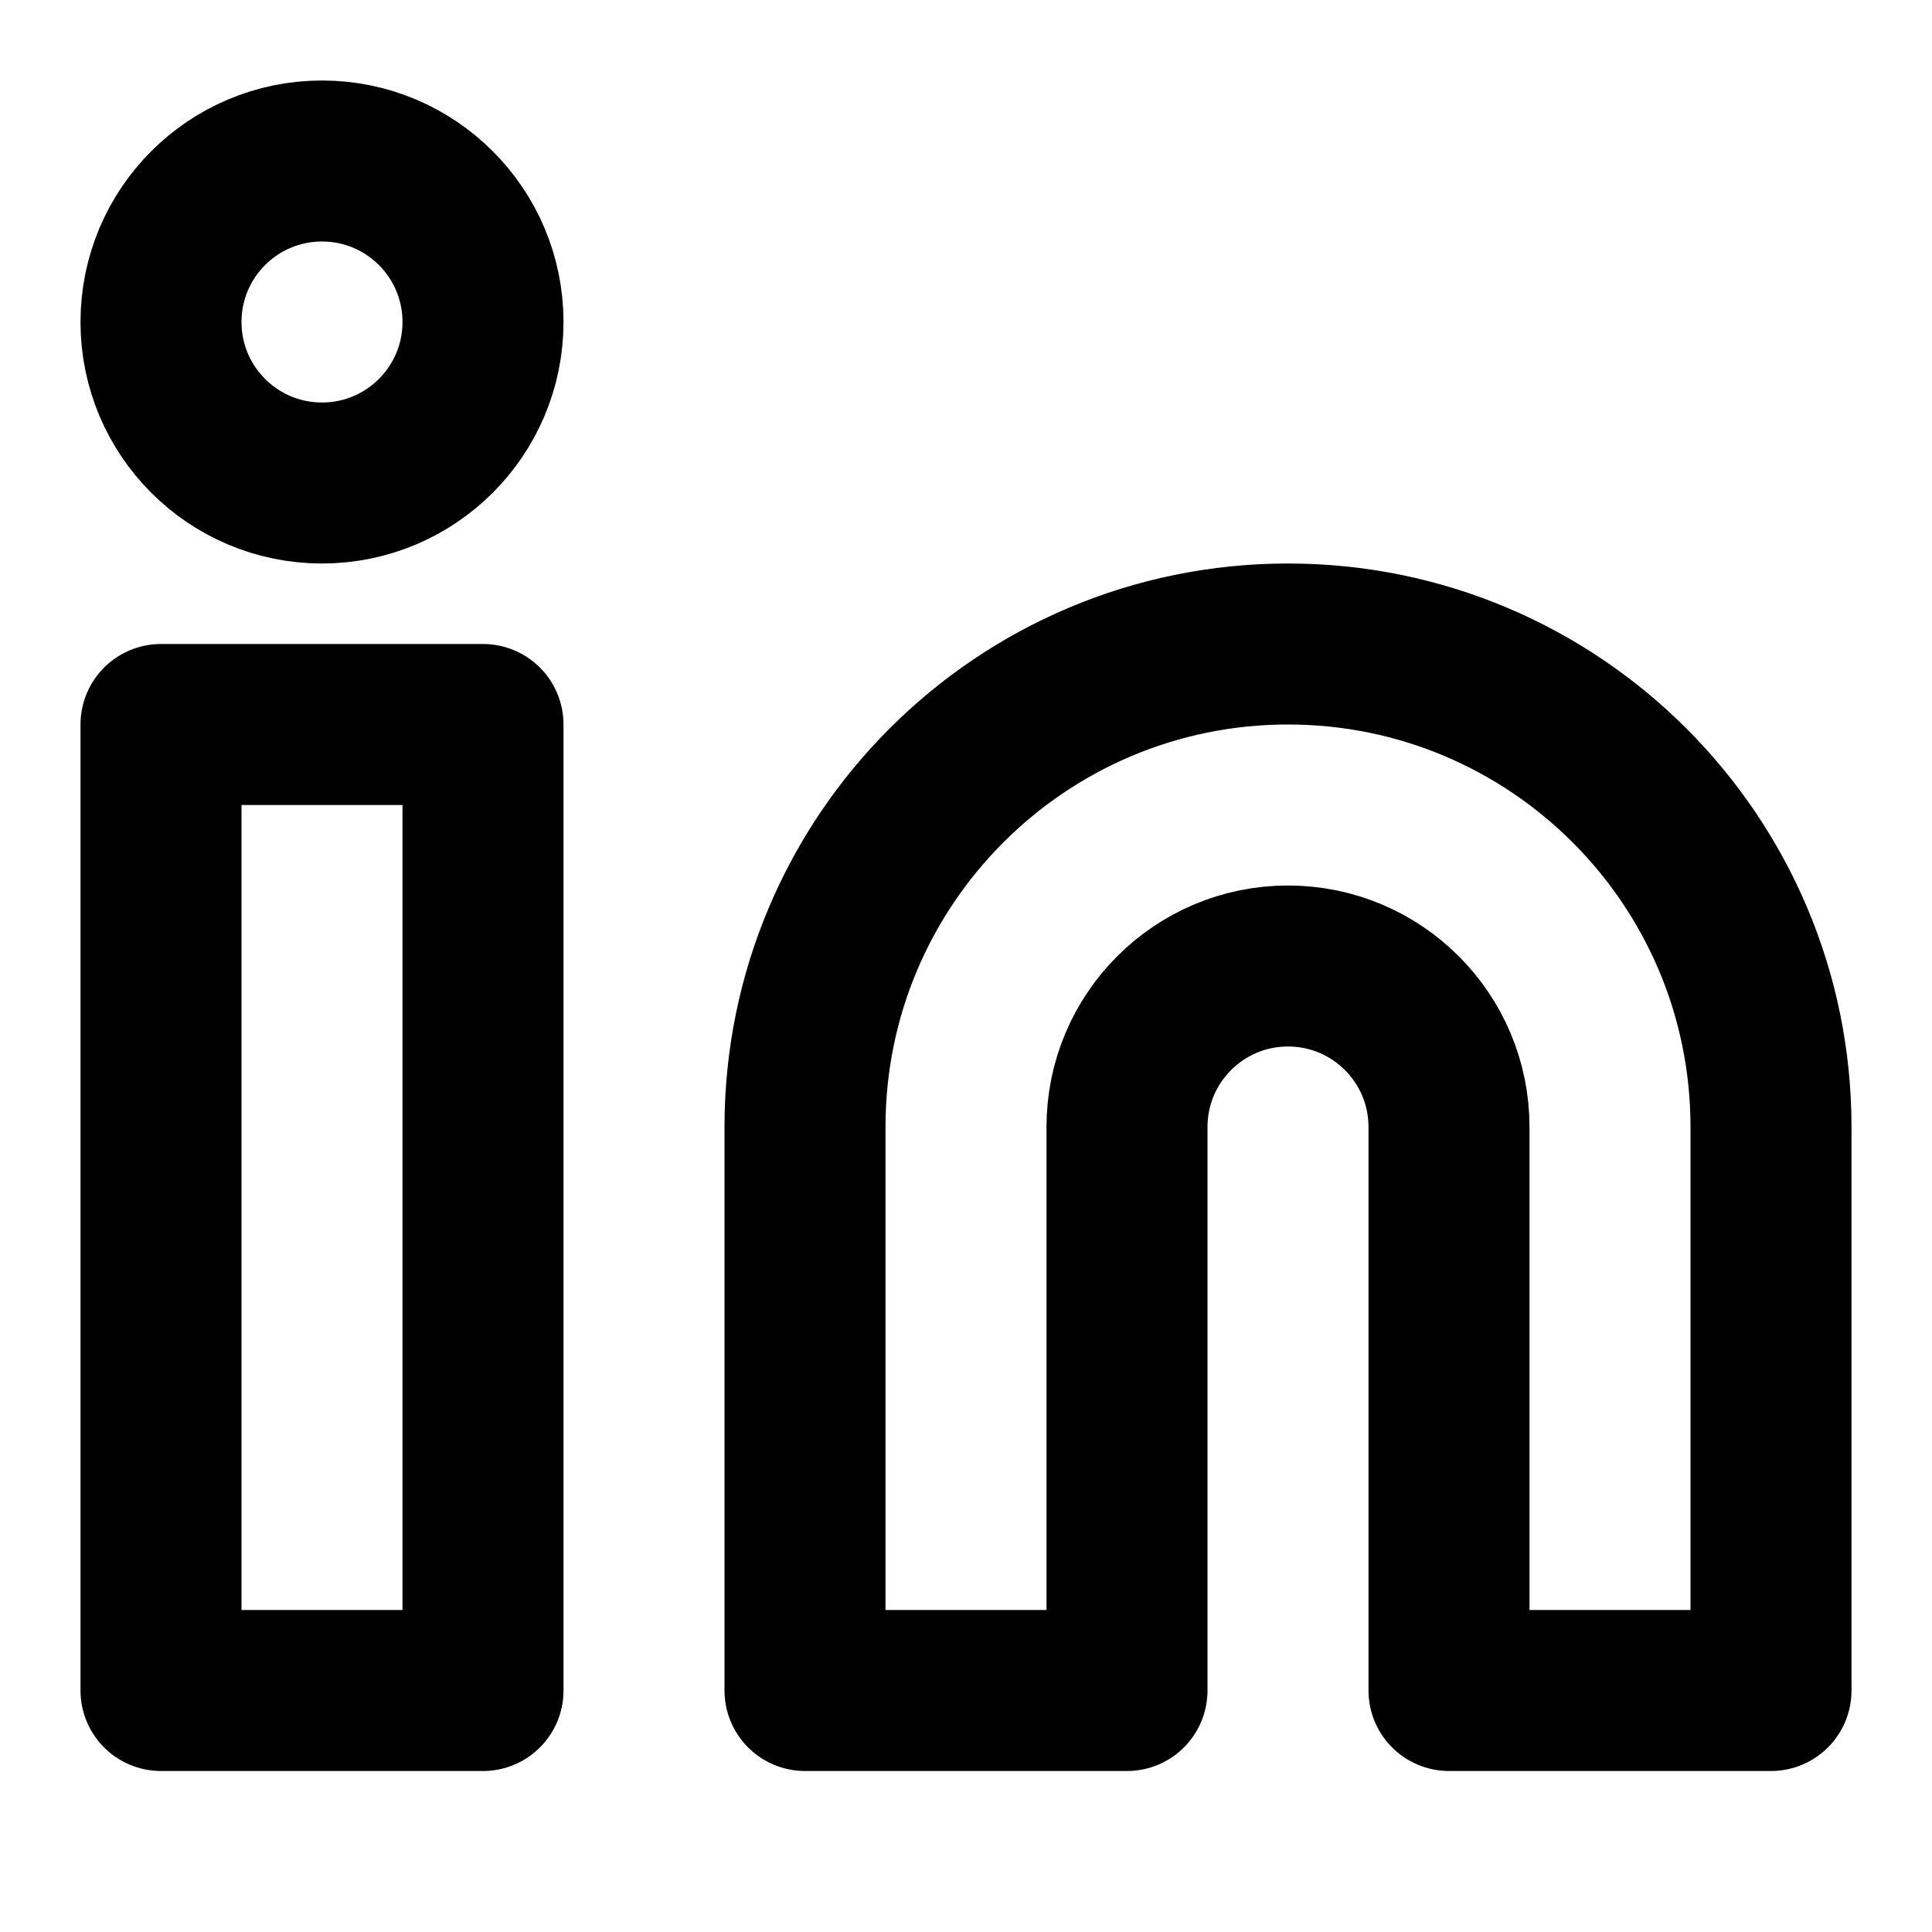
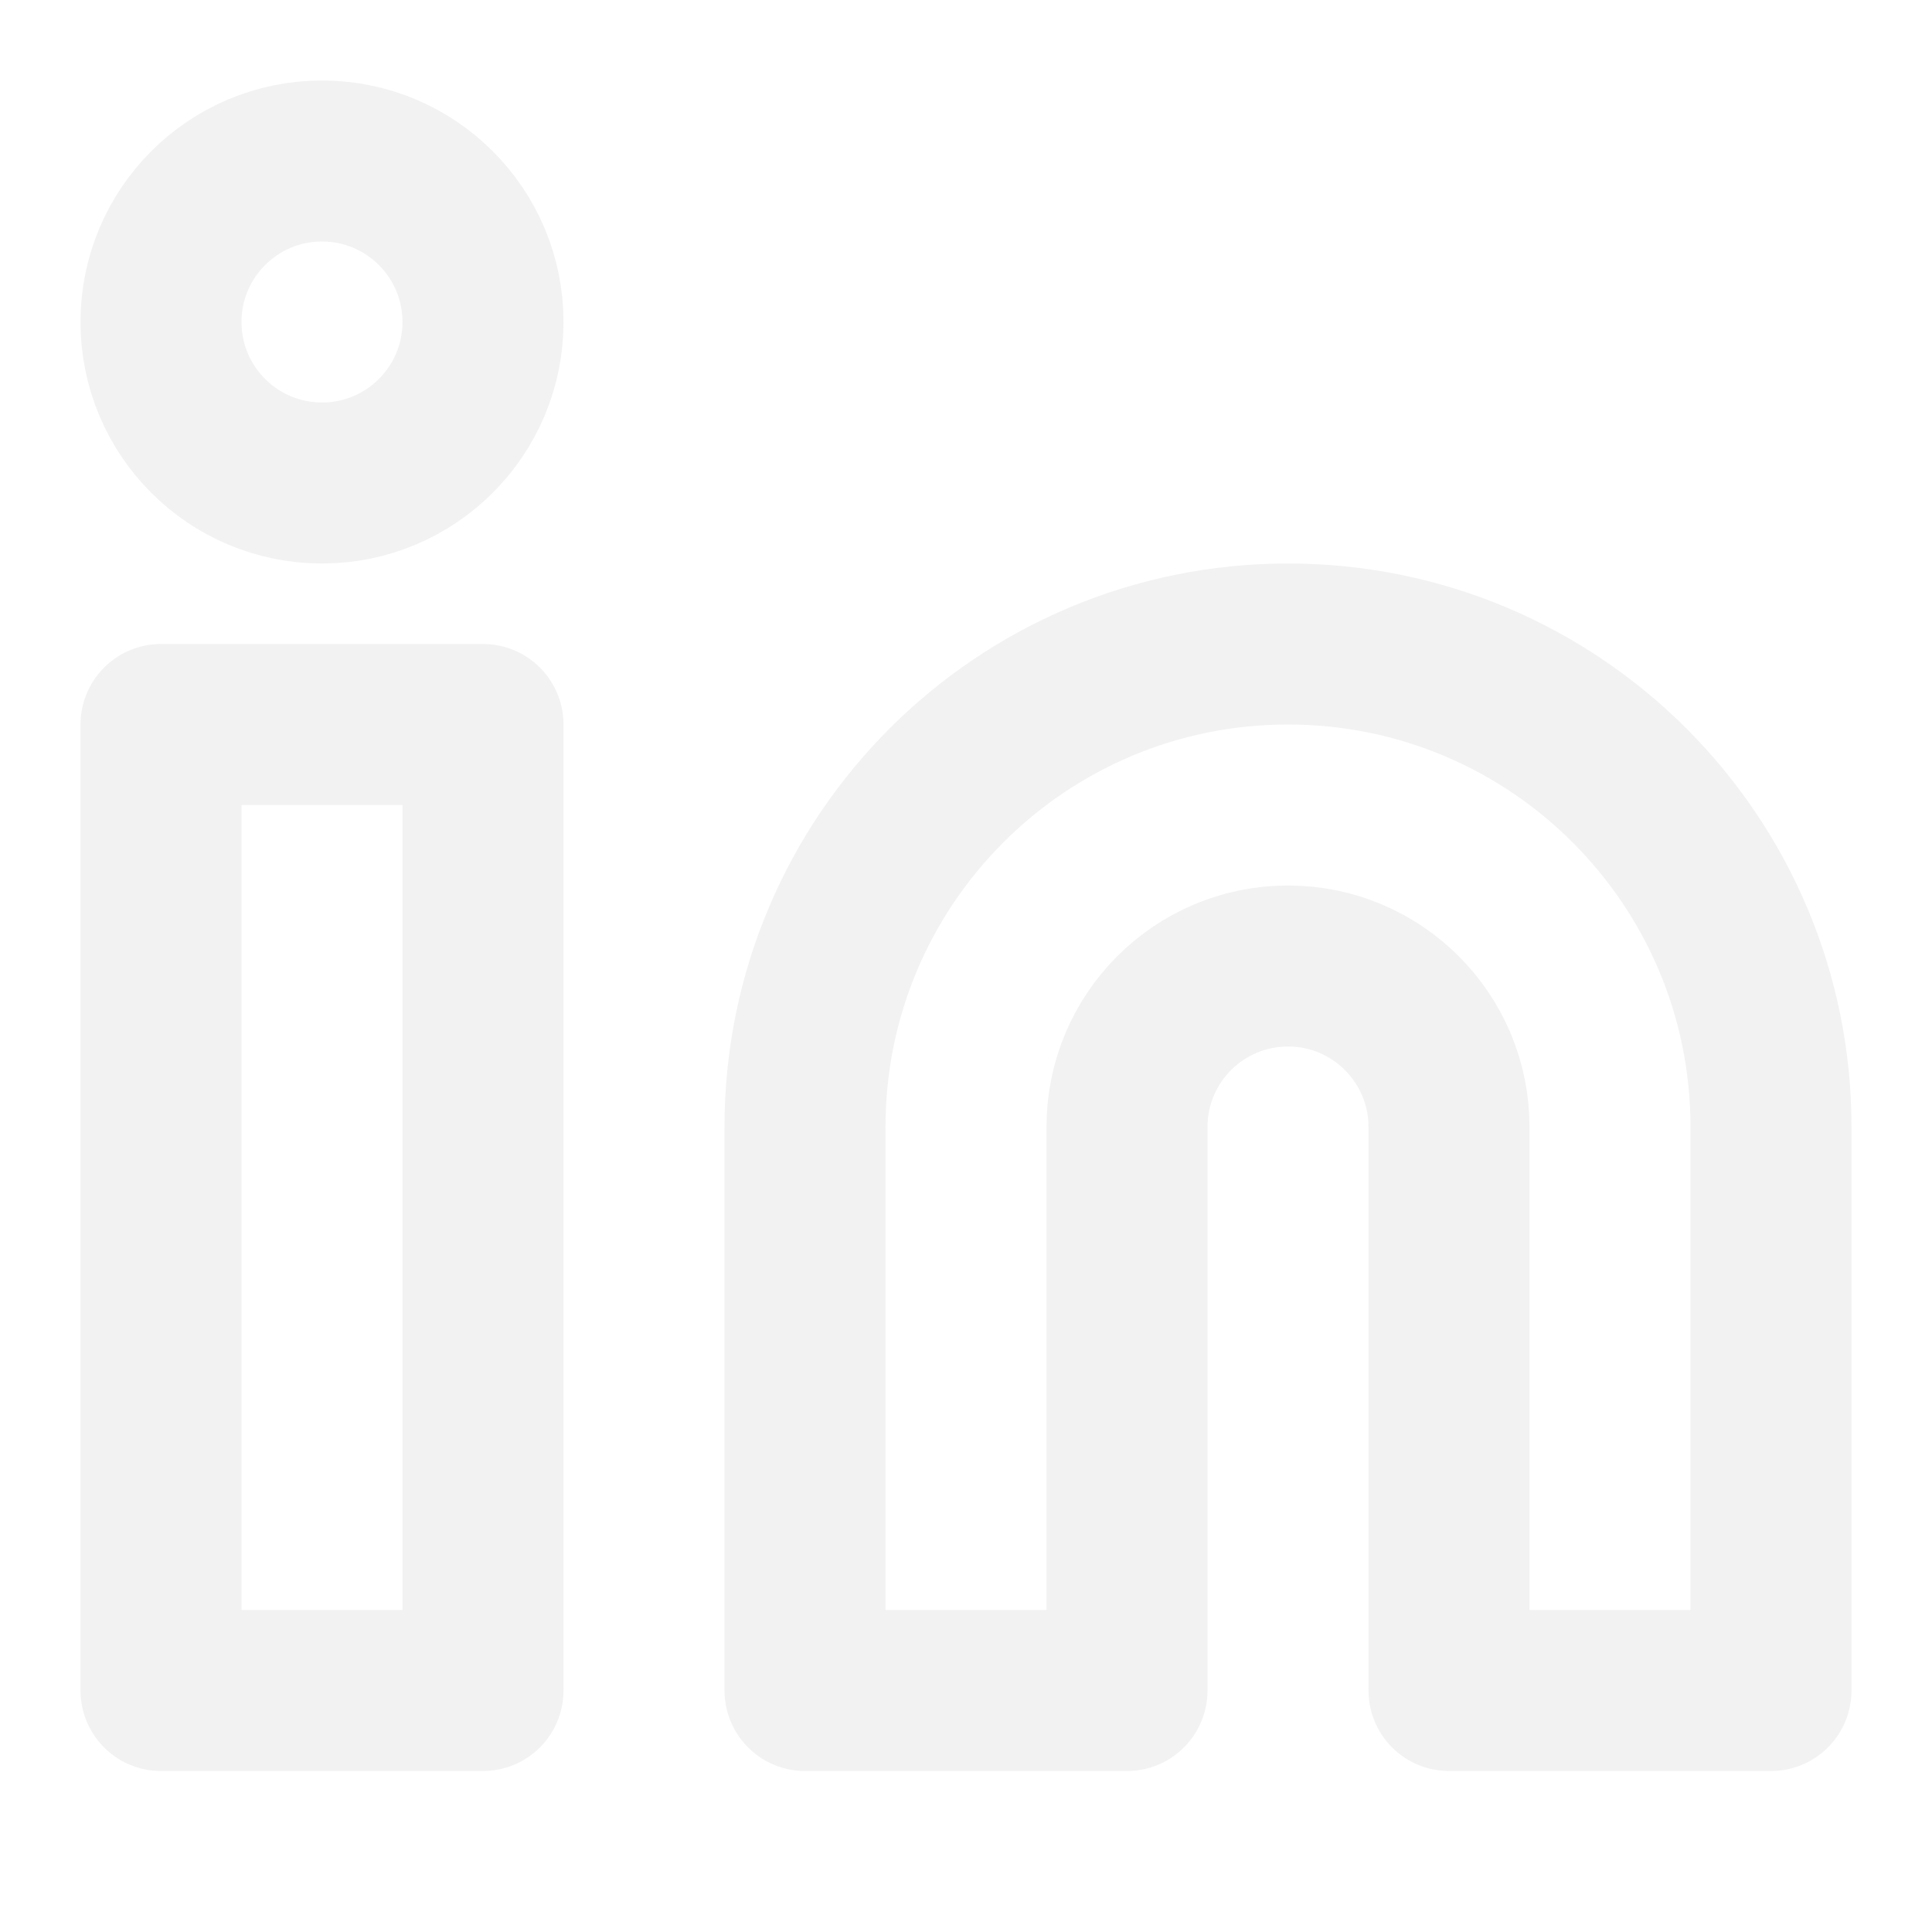
- <svg xmlns="http://www.w3.org/2000/svg" width="24" height="24" viewBox="0 0 24 24" fill="none" stroke="currentColor" stroke-width="2" stroke-linecap="round" stroke-linejoin="round" class="feather feather-linkedin">
+ <svg xmlns="http://www.w3.org/2000/svg" width="24" height="24" viewBox="0 0 24 24" fill="none" stroke="#f2f2f2" stroke-width="2" stroke-linecap="round" stroke-linejoin="round" class="feather feather-linkedin">
  <path d="M16 8a6 6 0 0 1 6 6v7h-4v-7a2 2 0 0 0-2-2 2 2 0 0 0-2 2v7h-4v-7a6 6 0 0 1 6-6z" />
  <rect x="2" y="9" width="4" height="12" />
  <circle cx="4" cy="4" r="2" />
</svg>
